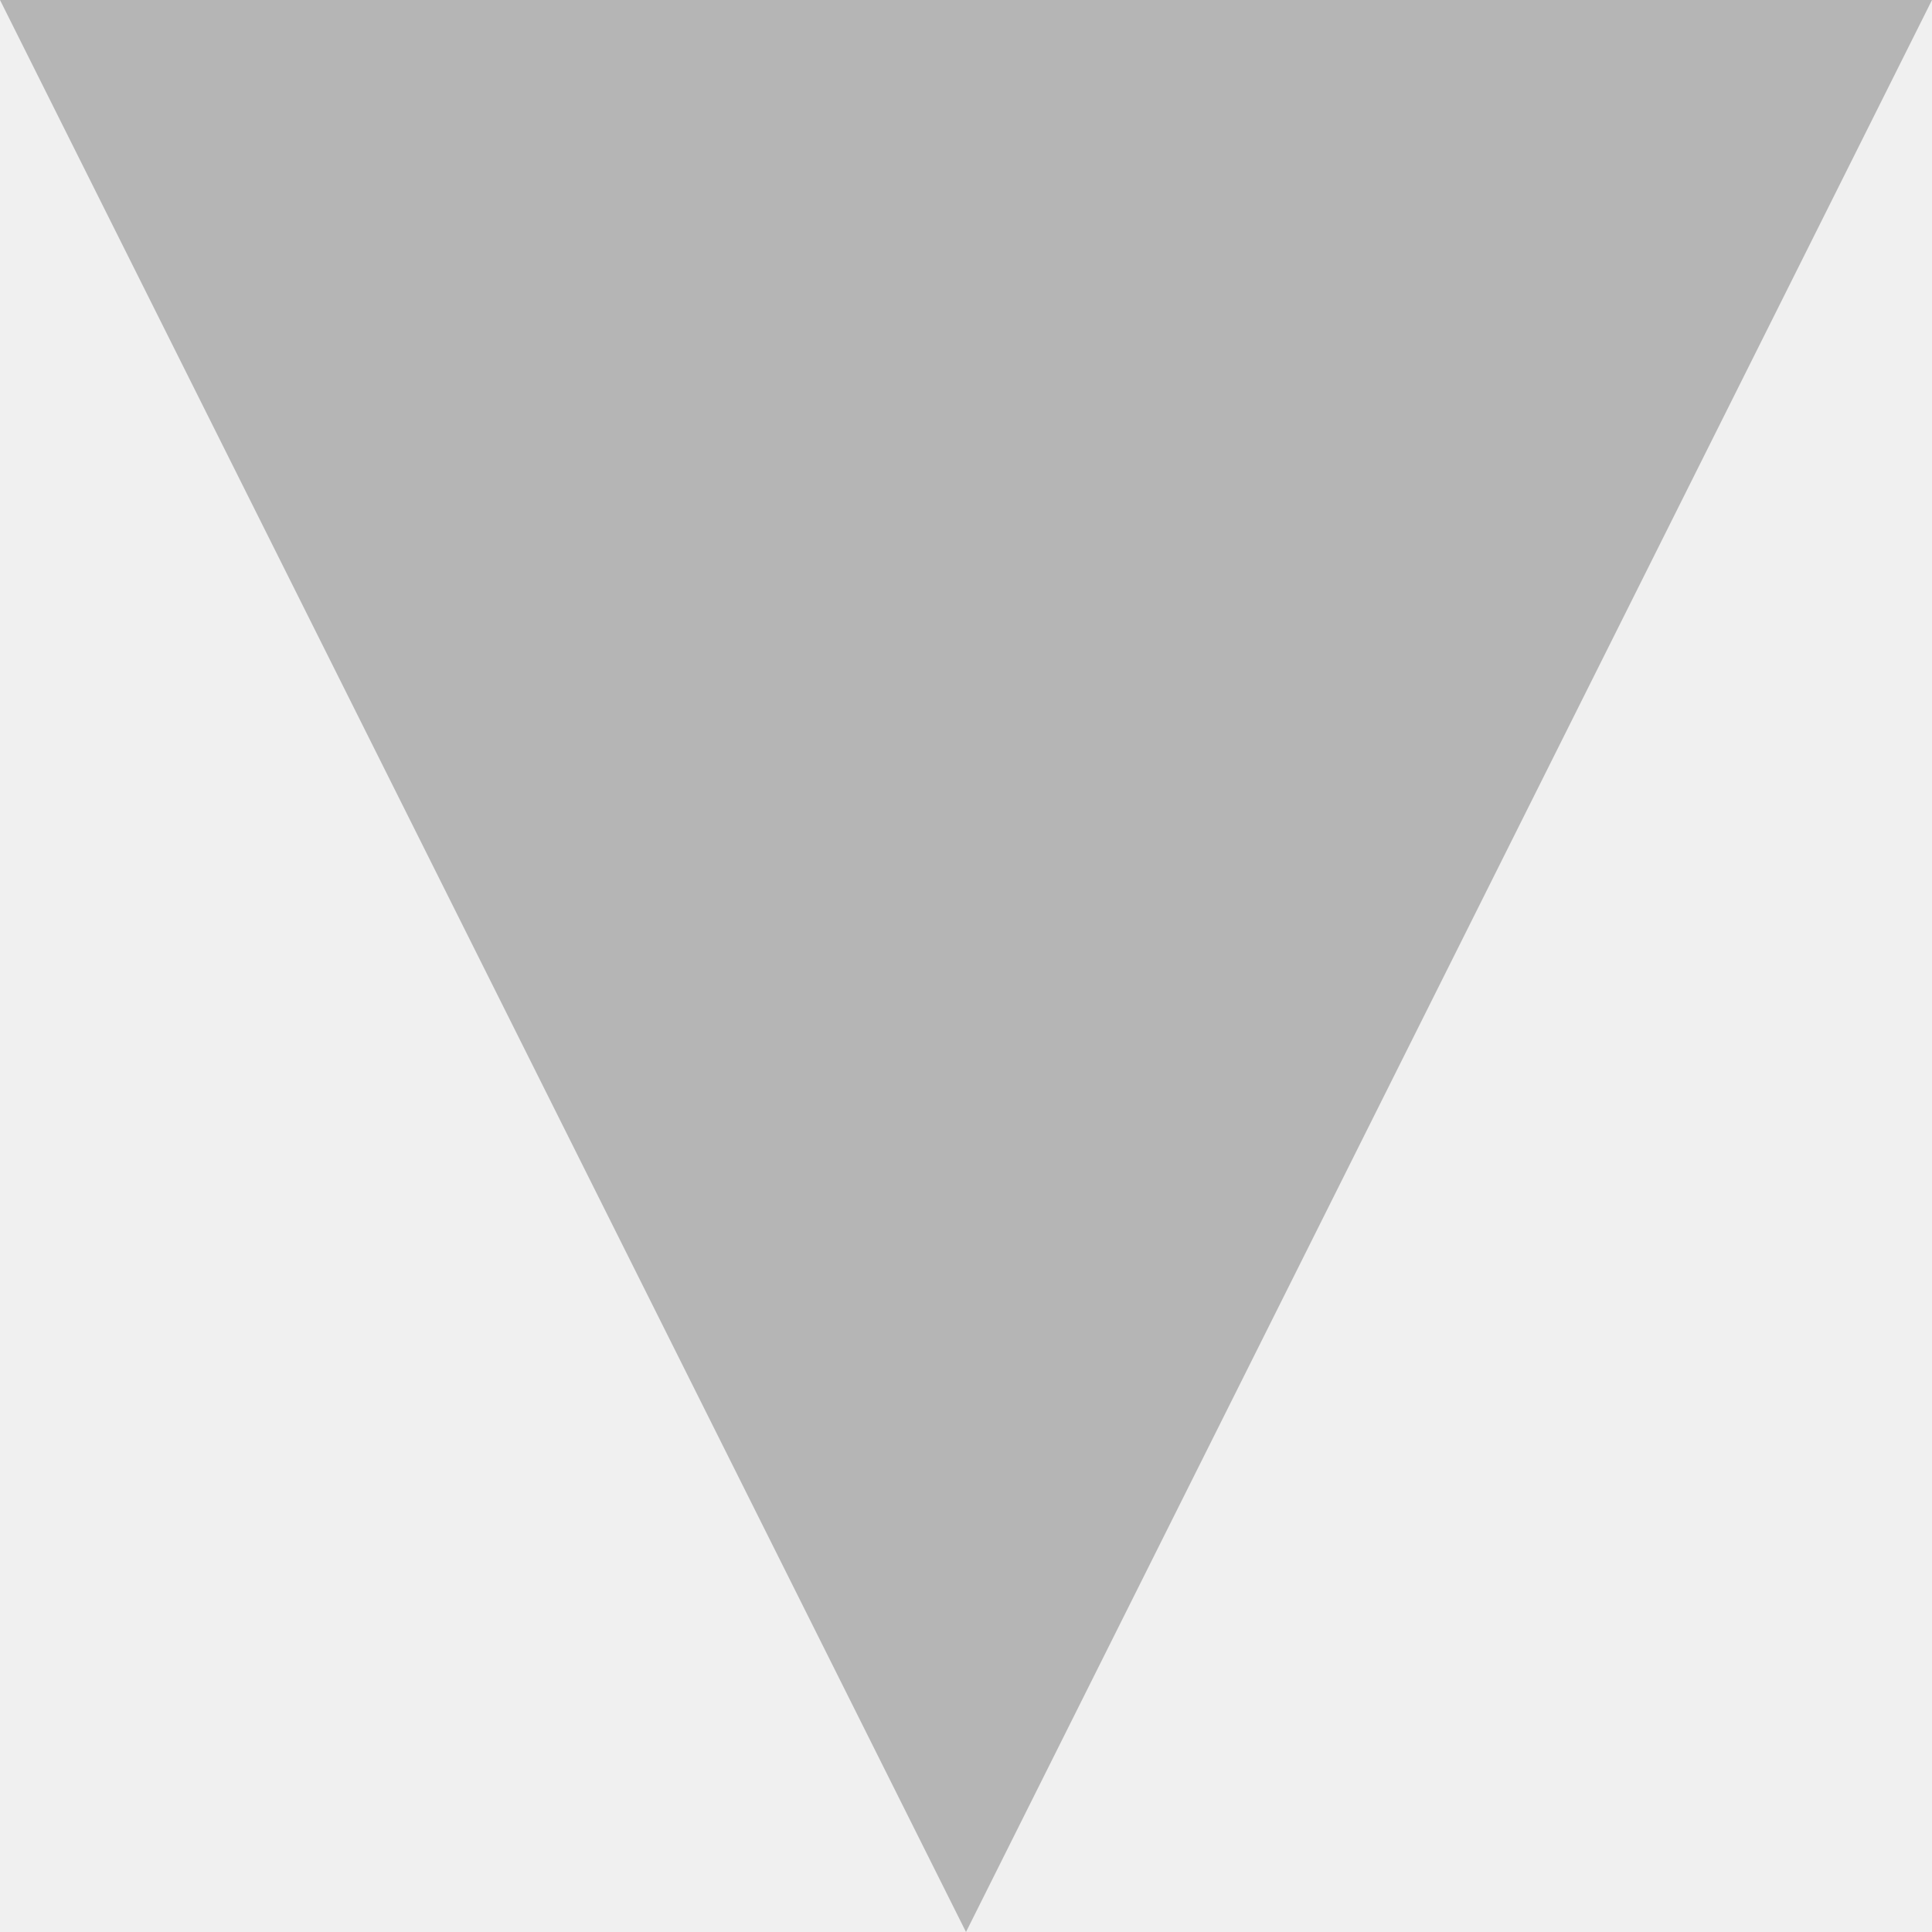
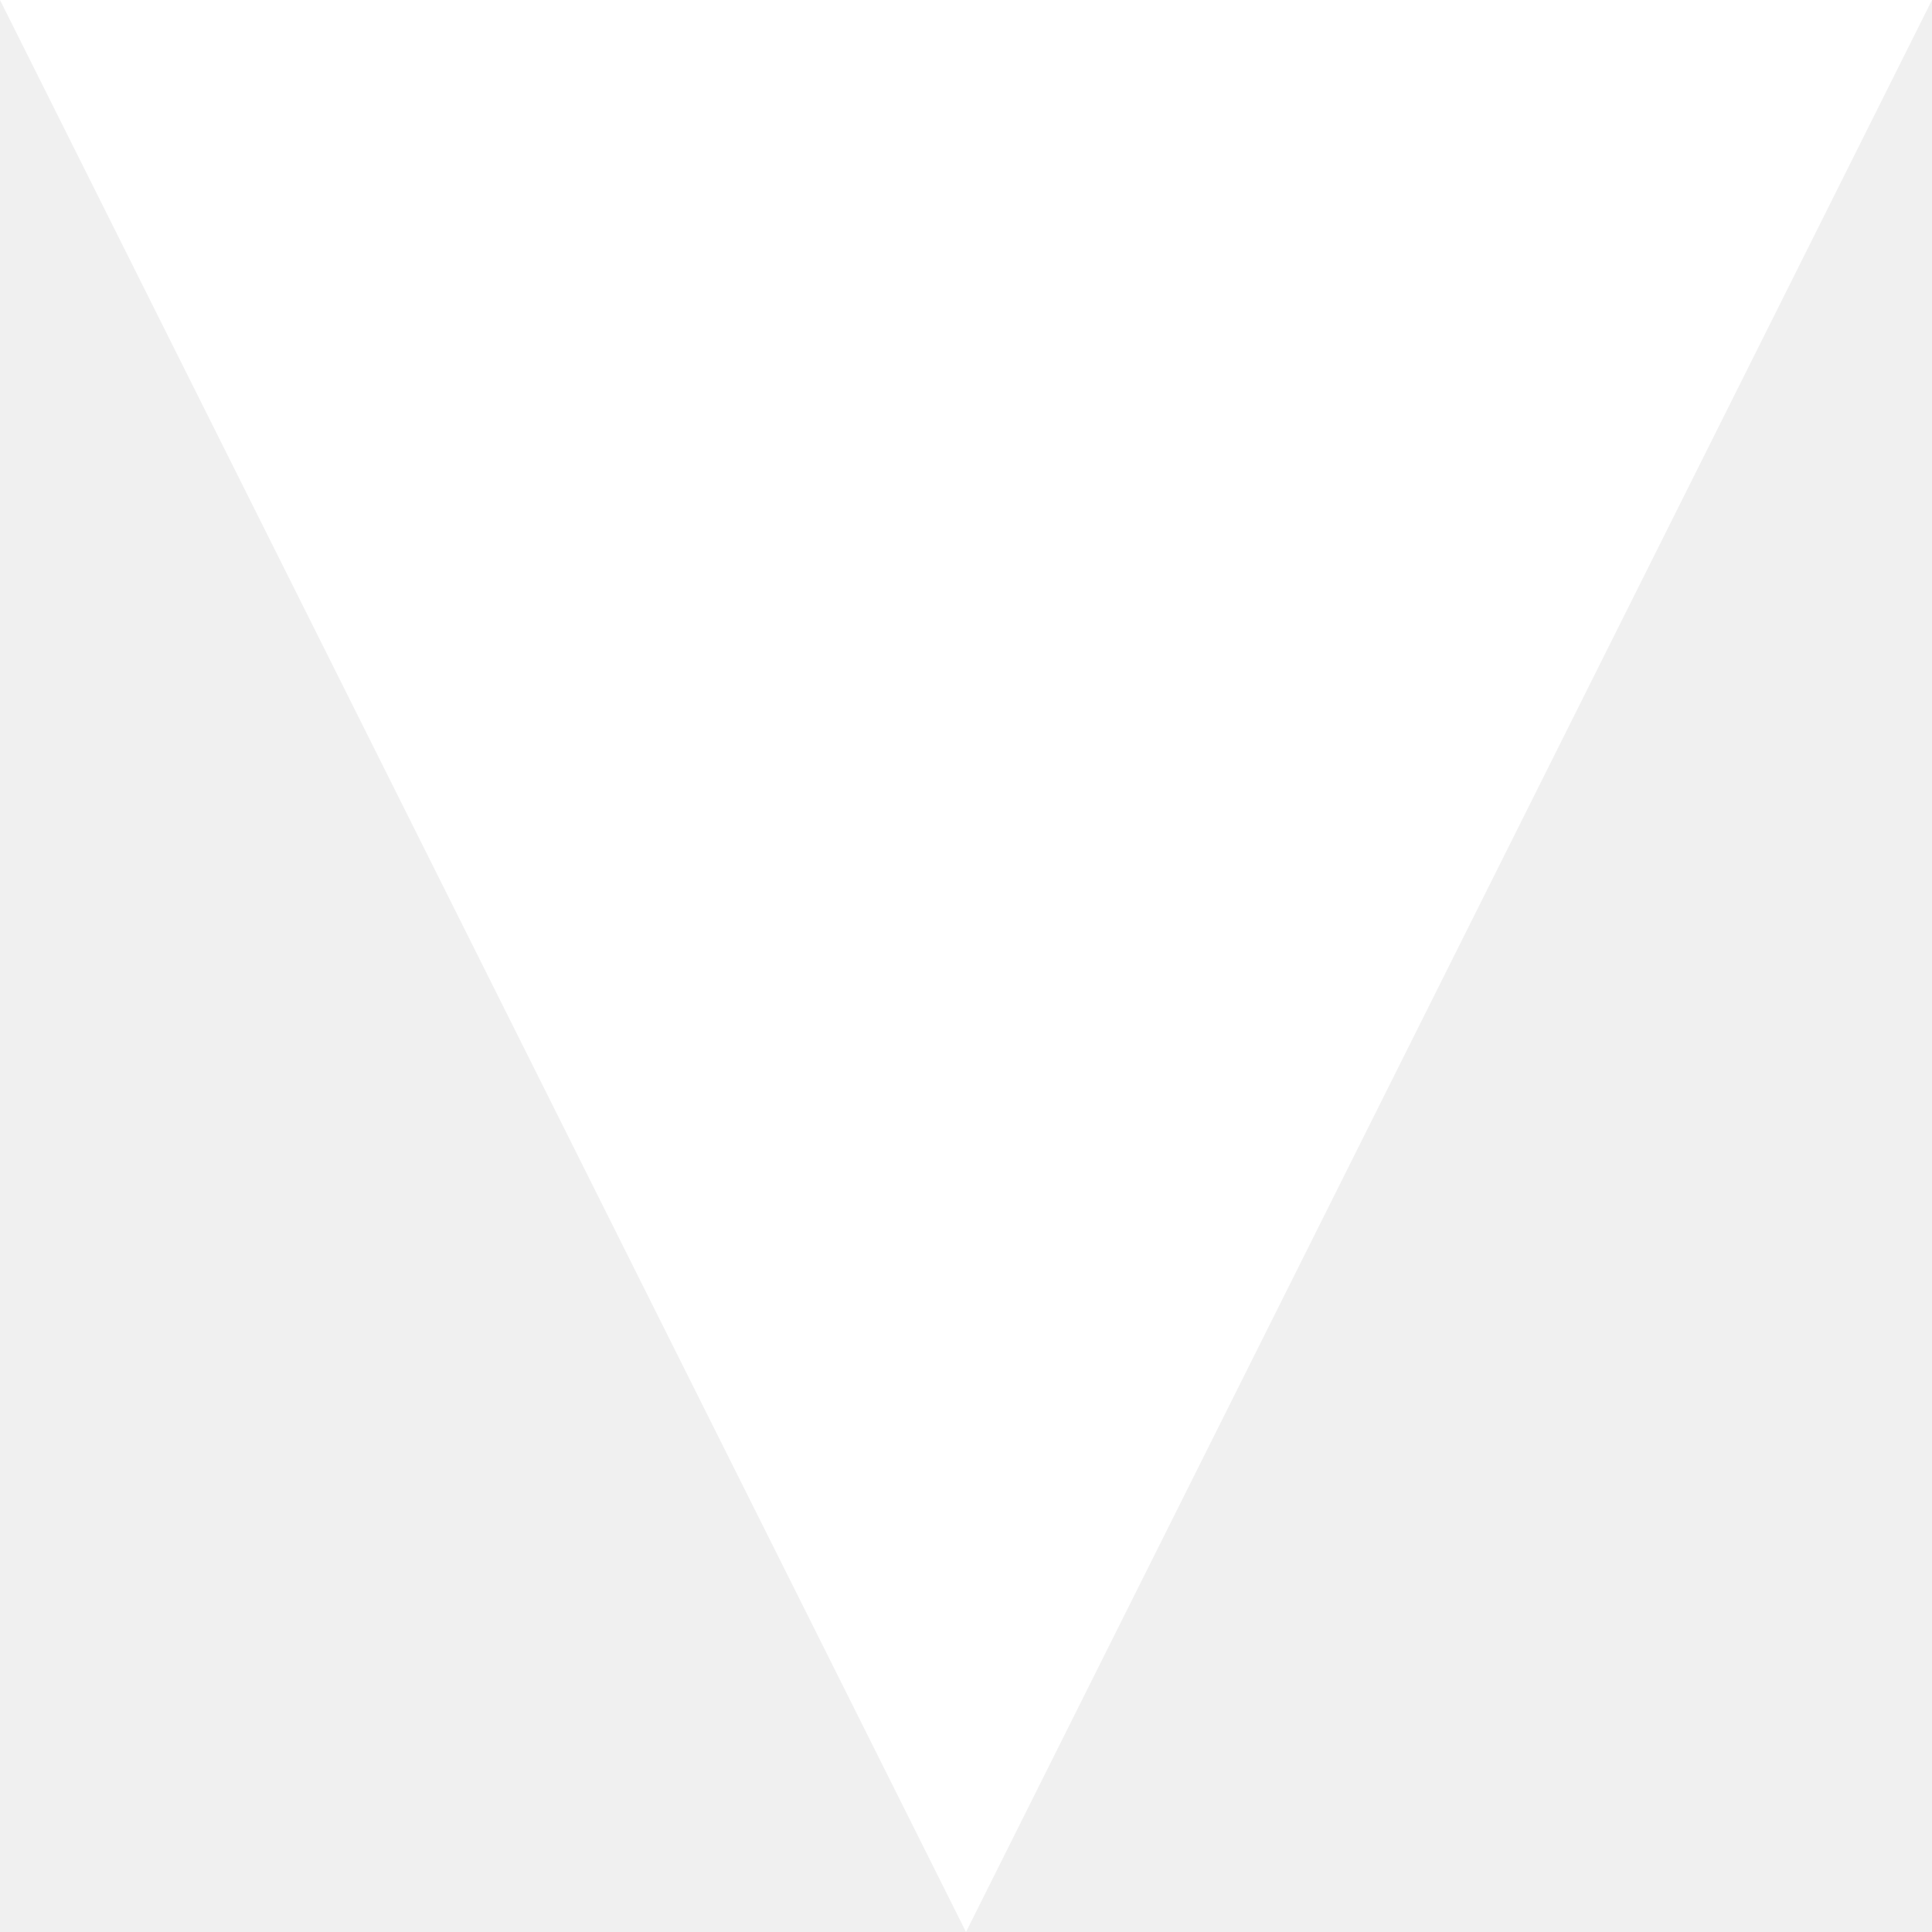
<svg xmlns="http://www.w3.org/2000/svg" width="10px" height="10px" viewBox="0 0 5 5" version="1.1">
  <defs />
  <g id="Symbols" stroke="none" stroke-width="1" fill="none" fill-rule="evenodd">
-     <g id="environment" transform="translate(-26, -42)" fill="#B5B5B5">
+     <g id="environment" transform="translate(-26, -42)" fill="#FFF">
      <g id="libraries" transform="translate(21, 32)">
        <polygon id="Triangle-3" transform="translate(7.5, 12.5) rotate(180) translate(-7.5, -12.5) " points="7.5 10 10 15 5 15" />
      </g>
    </g>
  </g>
</svg>
